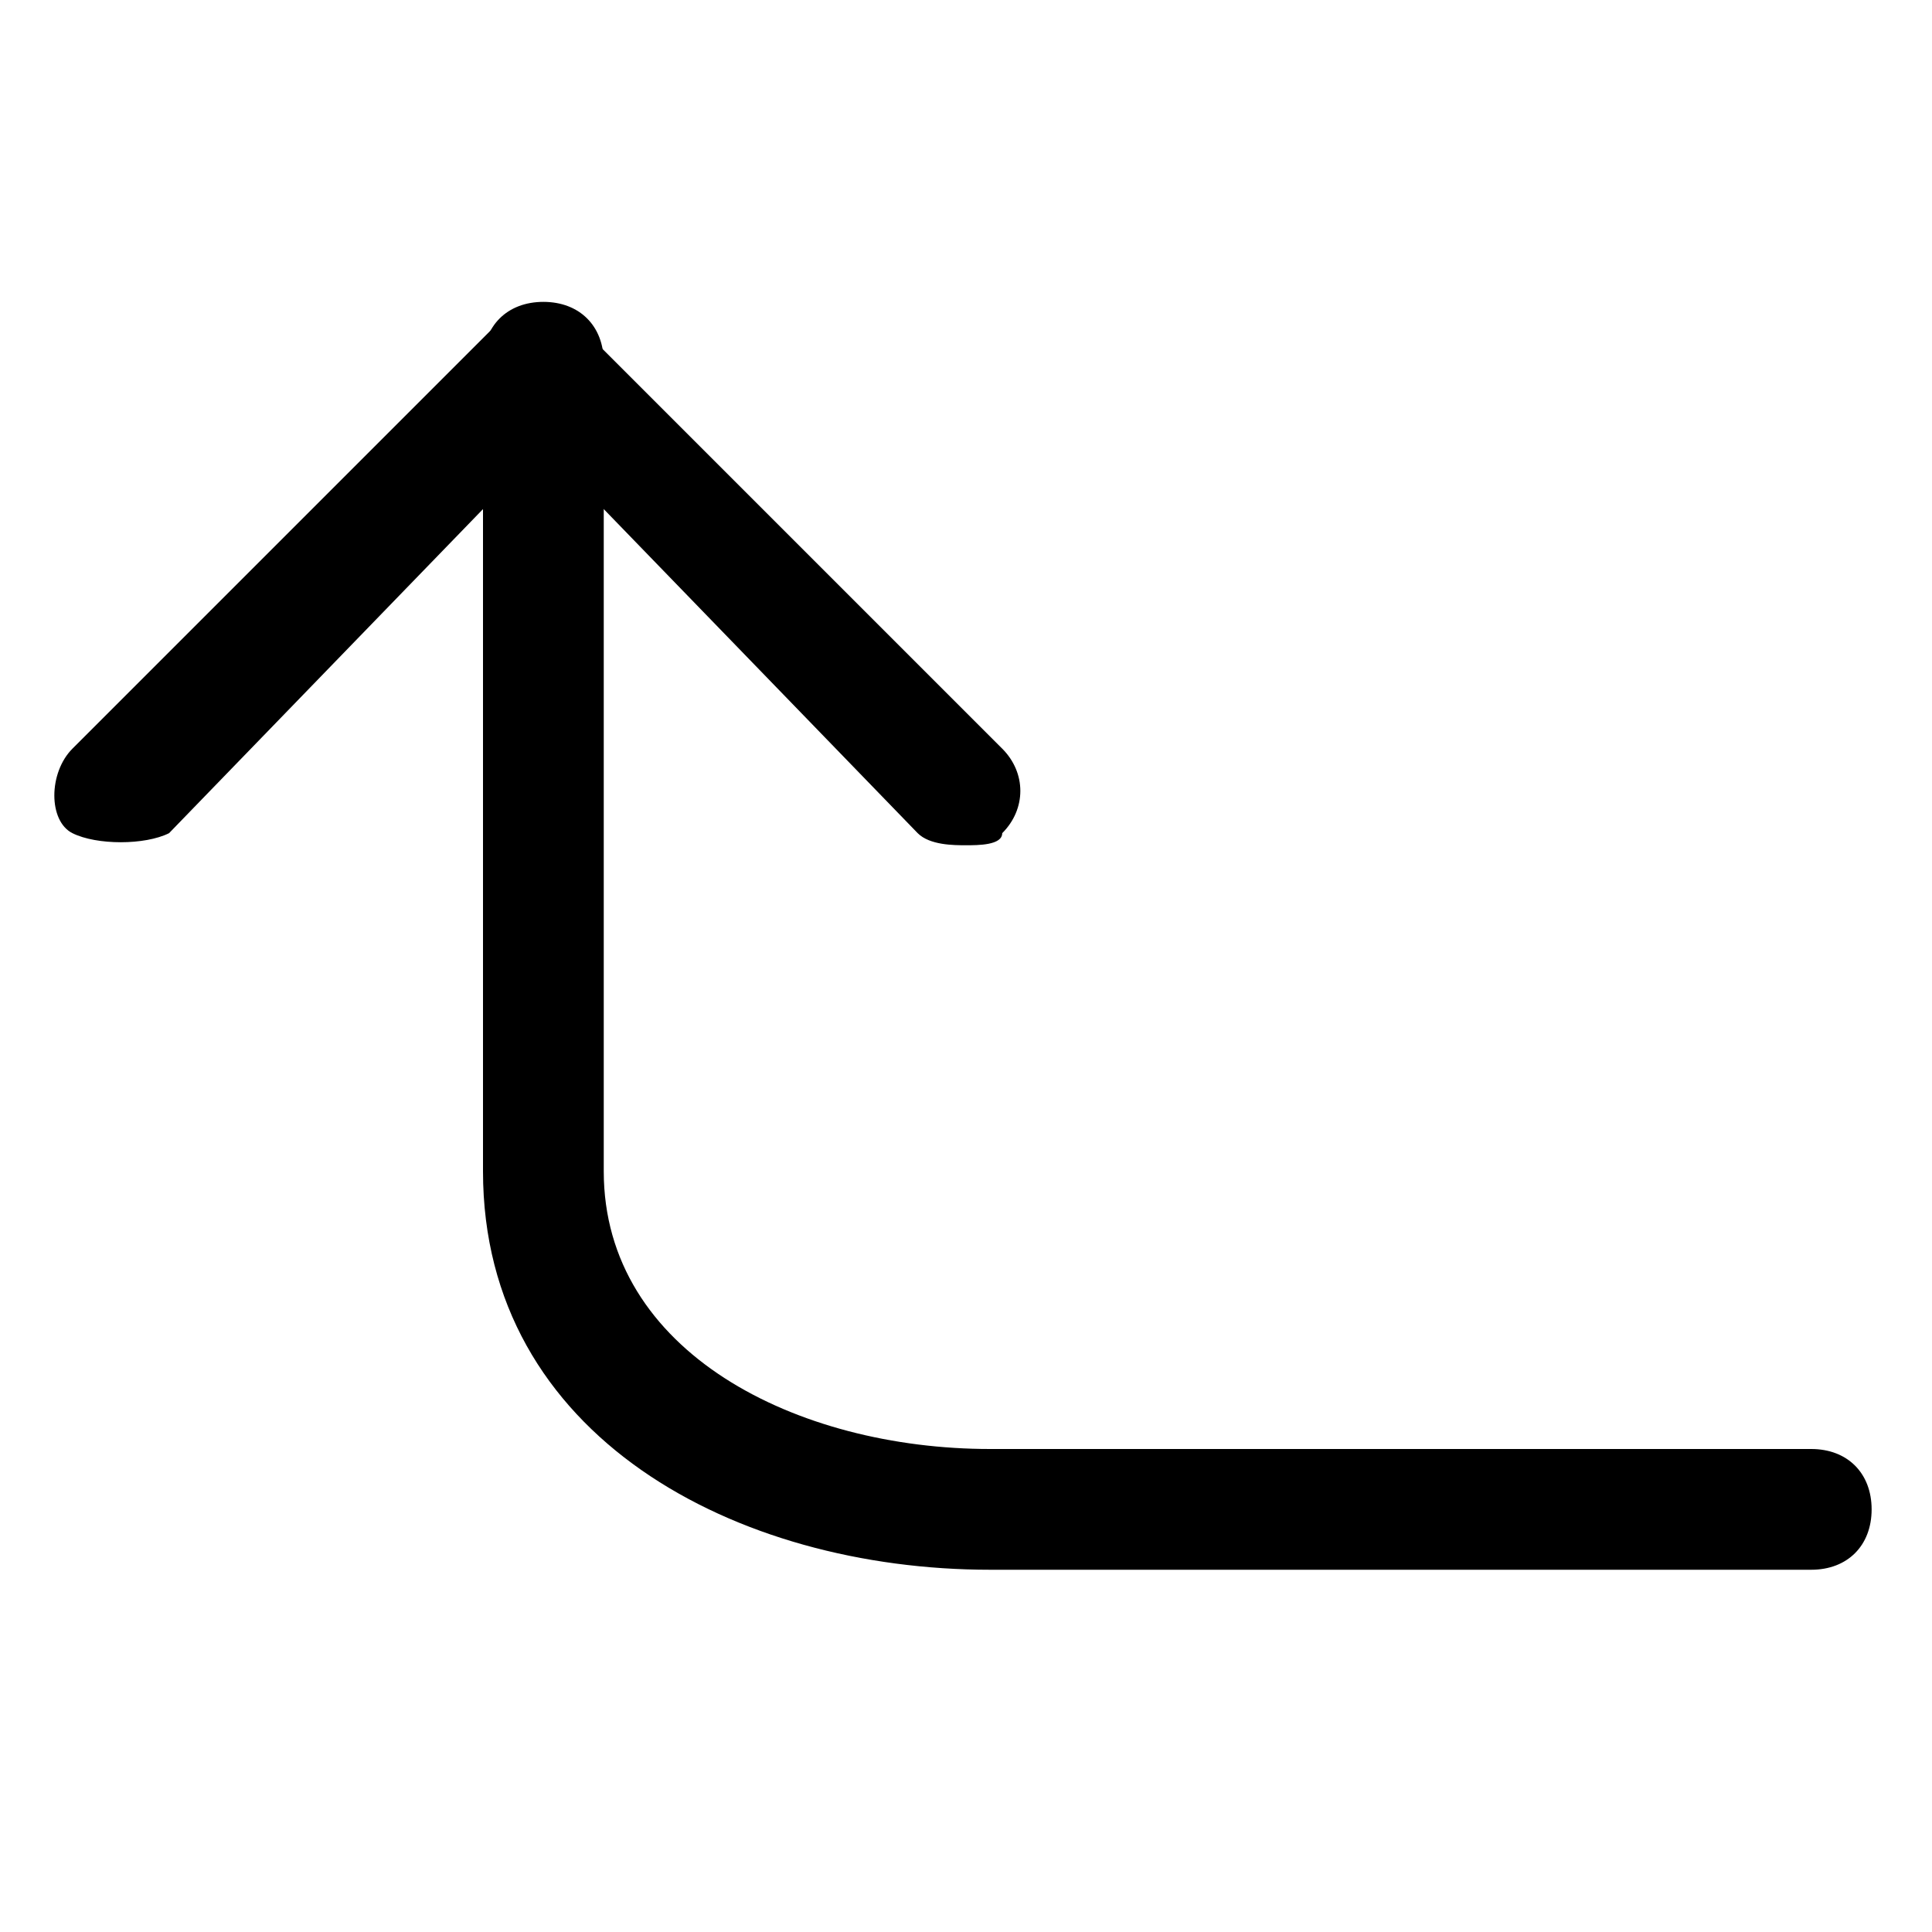
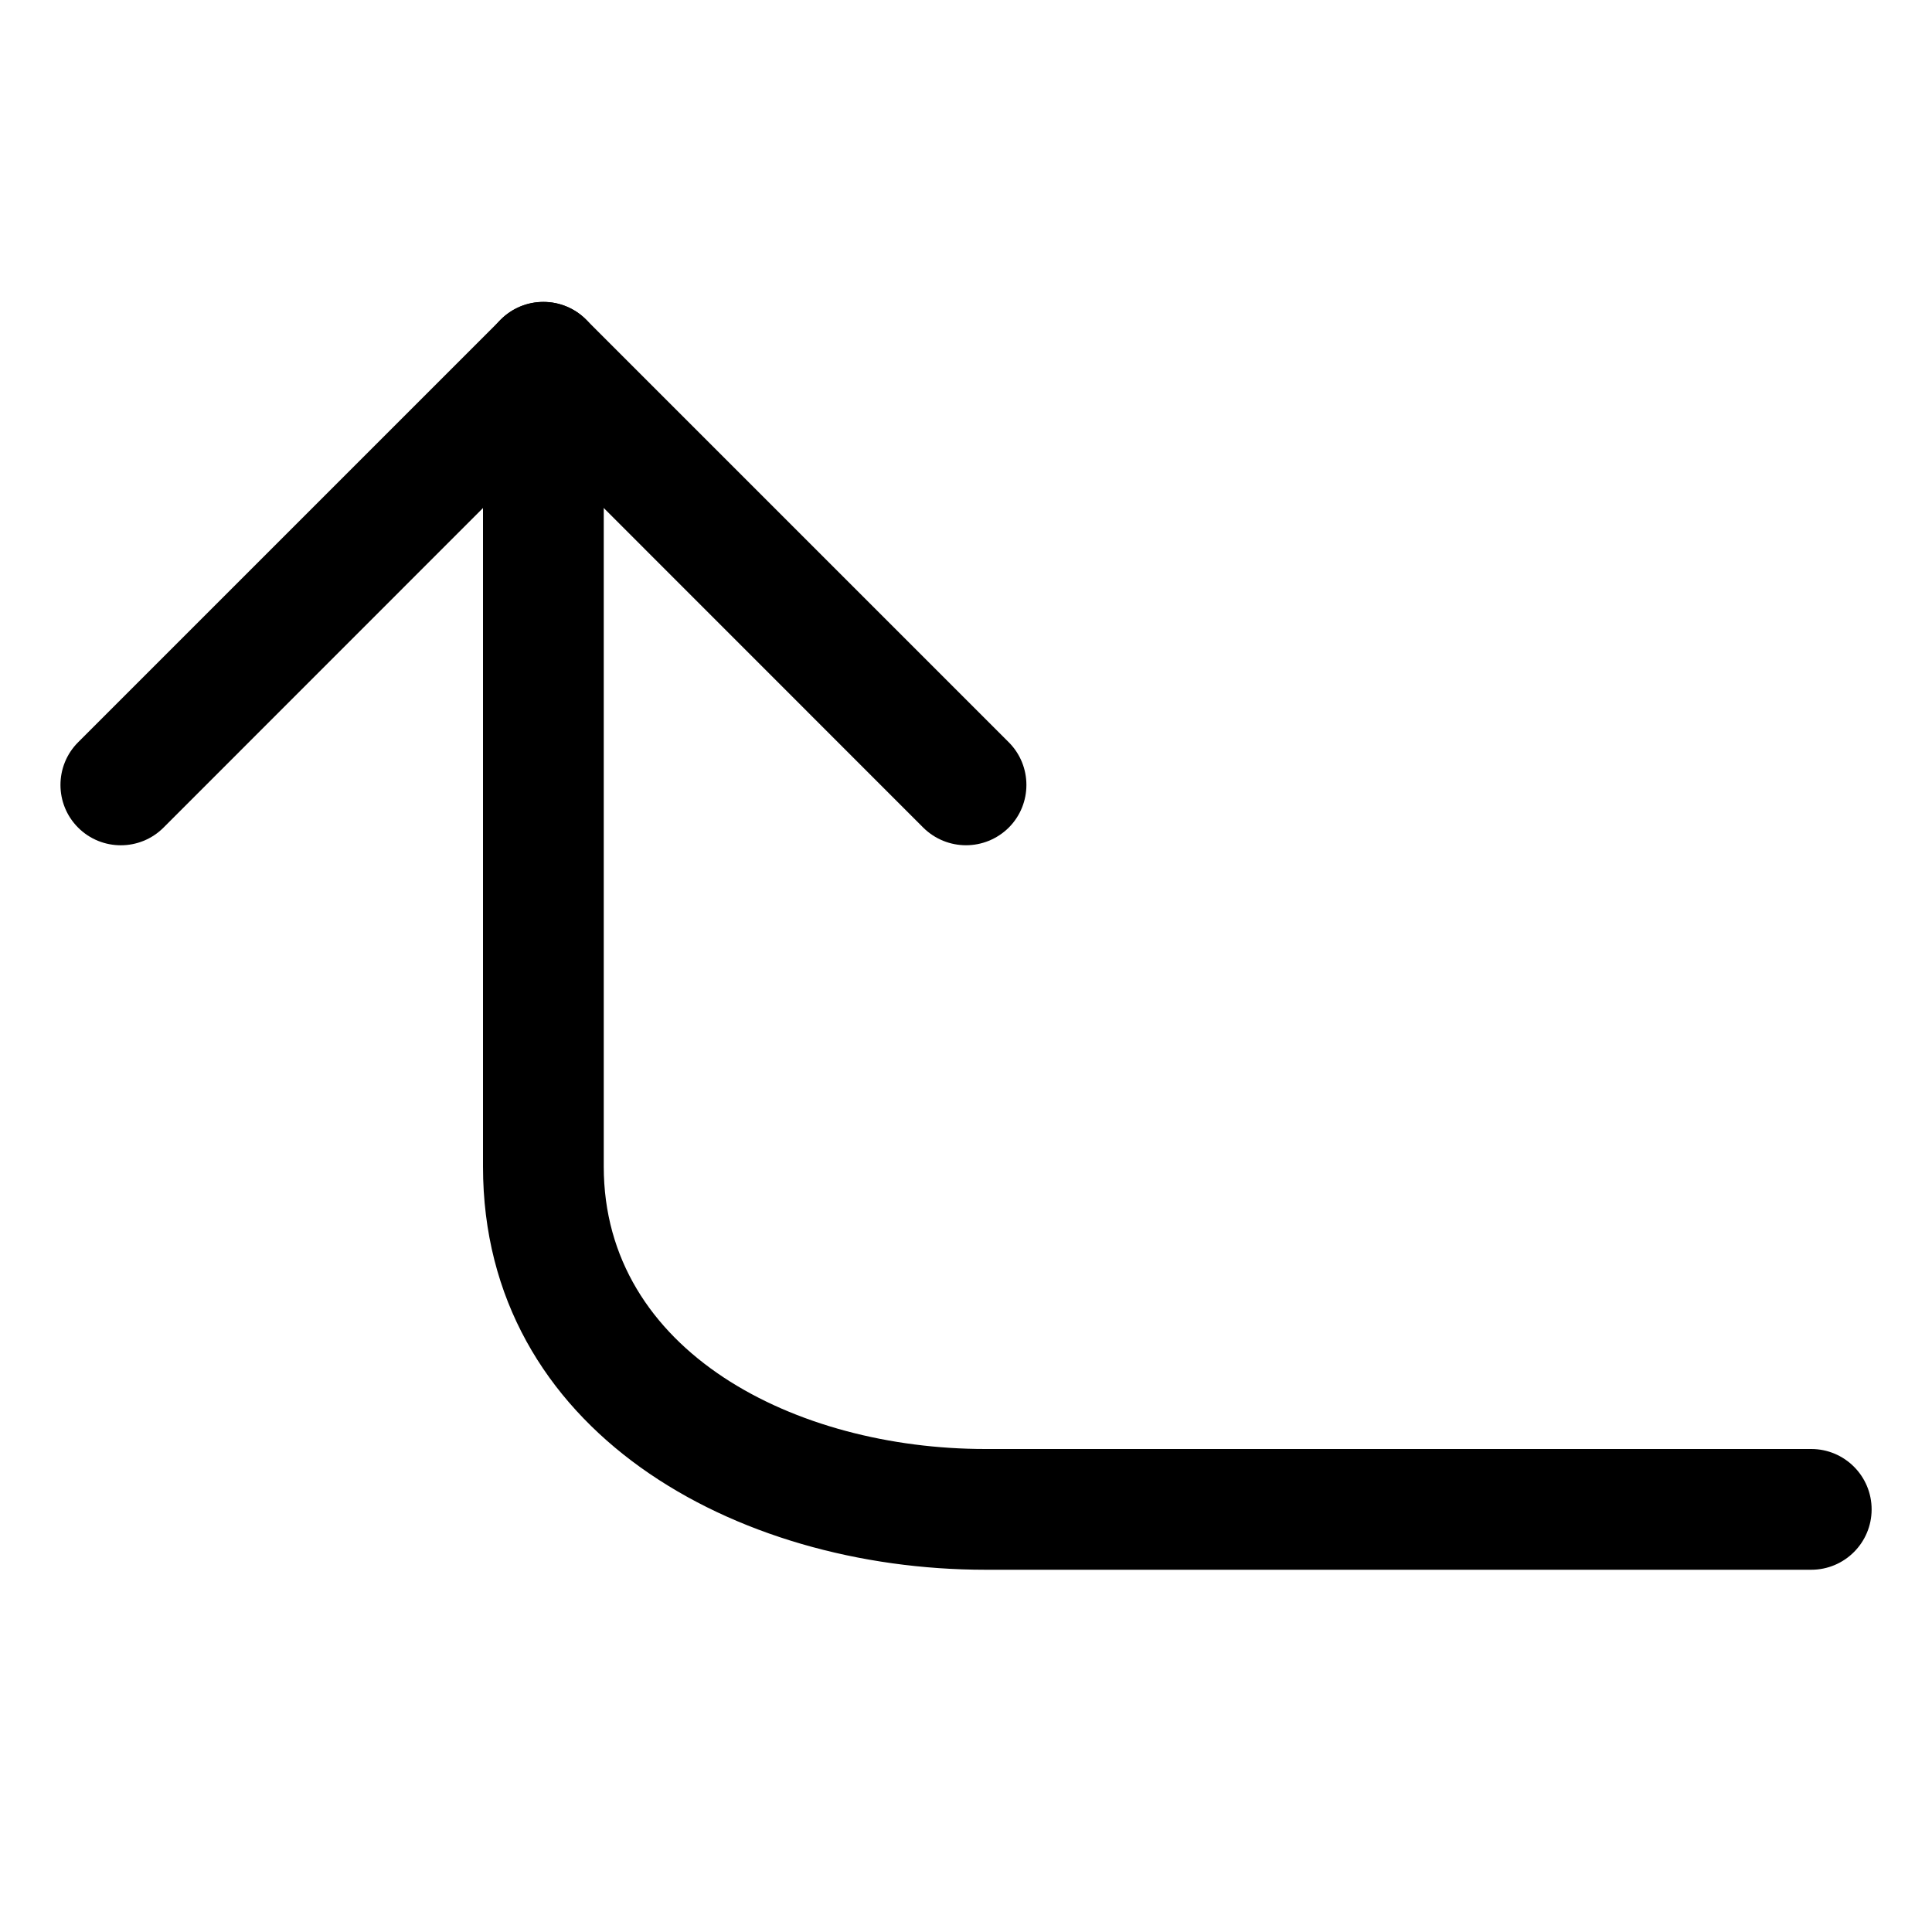
<svg xmlns="http://www.w3.org/2000/svg" version="1.1" baseProfile="tiny" id="Layer_1" x="0px" y="0px" viewBox="0 0 16 16" xml:space="preserve">
-   <path d="M15,13H8.2C6.1,13,4,11.9,4,9.7V3c0-0.3,0.2-0.5,0.5-0.5S5,2.7,5,3v6.7C5,11.2,6.6,12,8.2,12H15c0.3,0,0.5,0.2,0.5,0.5  S15.3,13,15,13z" />
-   <path d="M8,7C7.9,7,7.7,7,7.6,6.9L4.5,3.7L1.4,6.9C1.2,7,0.8,7,0.6,6.9s-0.2-0.5,0-0.7l3.5-3.5c0.2-0.2,0.5-0.2,0.7,0l3.5,3.5  c0.2,0.2,0.2,0.5,0,0.7C8.3,7,8.1,7,8,7z" />
+   <path d="M15,13H8.161C6.094,13,4,11.854,4,9.661V3c0-0.276,0.224-0.5,0.5-0.5S5,2.724,5,3v6.661C5,11.196,6.59,12,8.161,12H15  c0.276,0,0.5,0.224,0.5,0.5S15.276,13,15,13z" />
+   <path d="M8,7C7.872,7,7.744,6.951,7.646,6.854L4.5,3.707L1.354,6.854c-0.195,0.195-0.512,0.195-0.707,0s-0.195-0.512,0-0.707  l3.5-3.5c0.195-0.195,0.512-0.195,0.707,0l3.5,3.5c0.195,0.195,0.195,0.512,0,0.707C8.256,6.951,8.128,7,8,7z" />
</svg>
